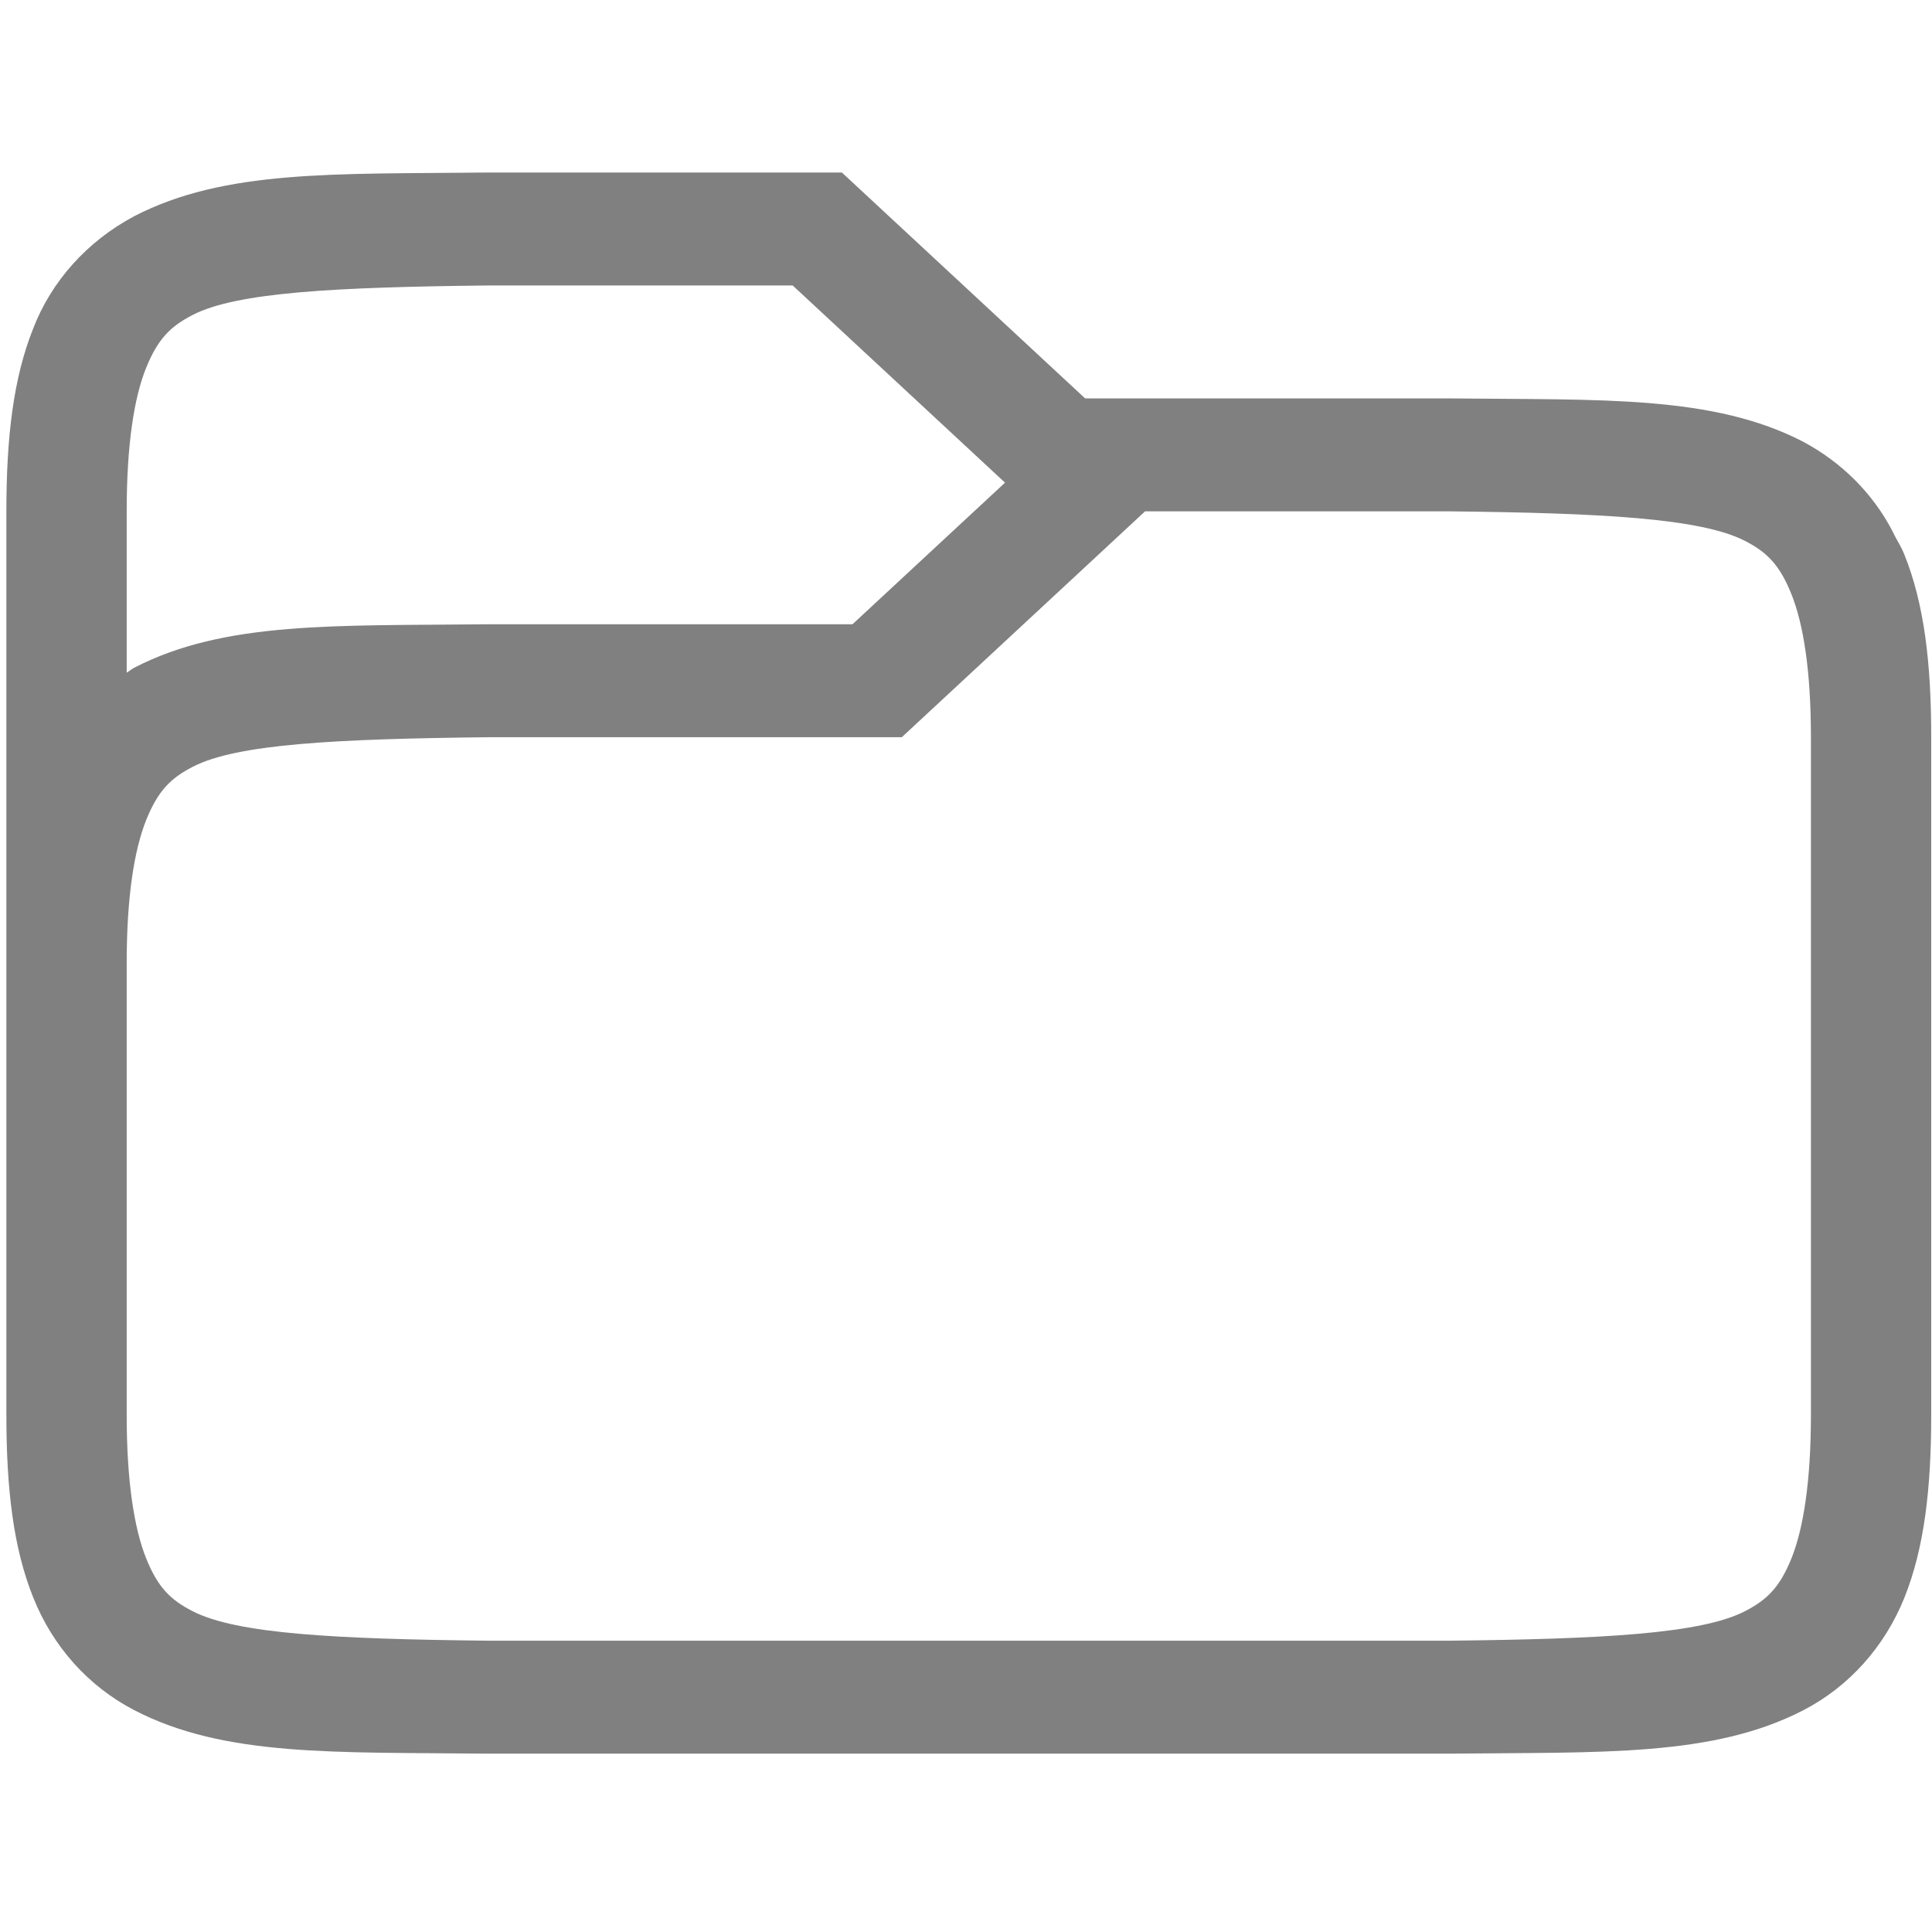
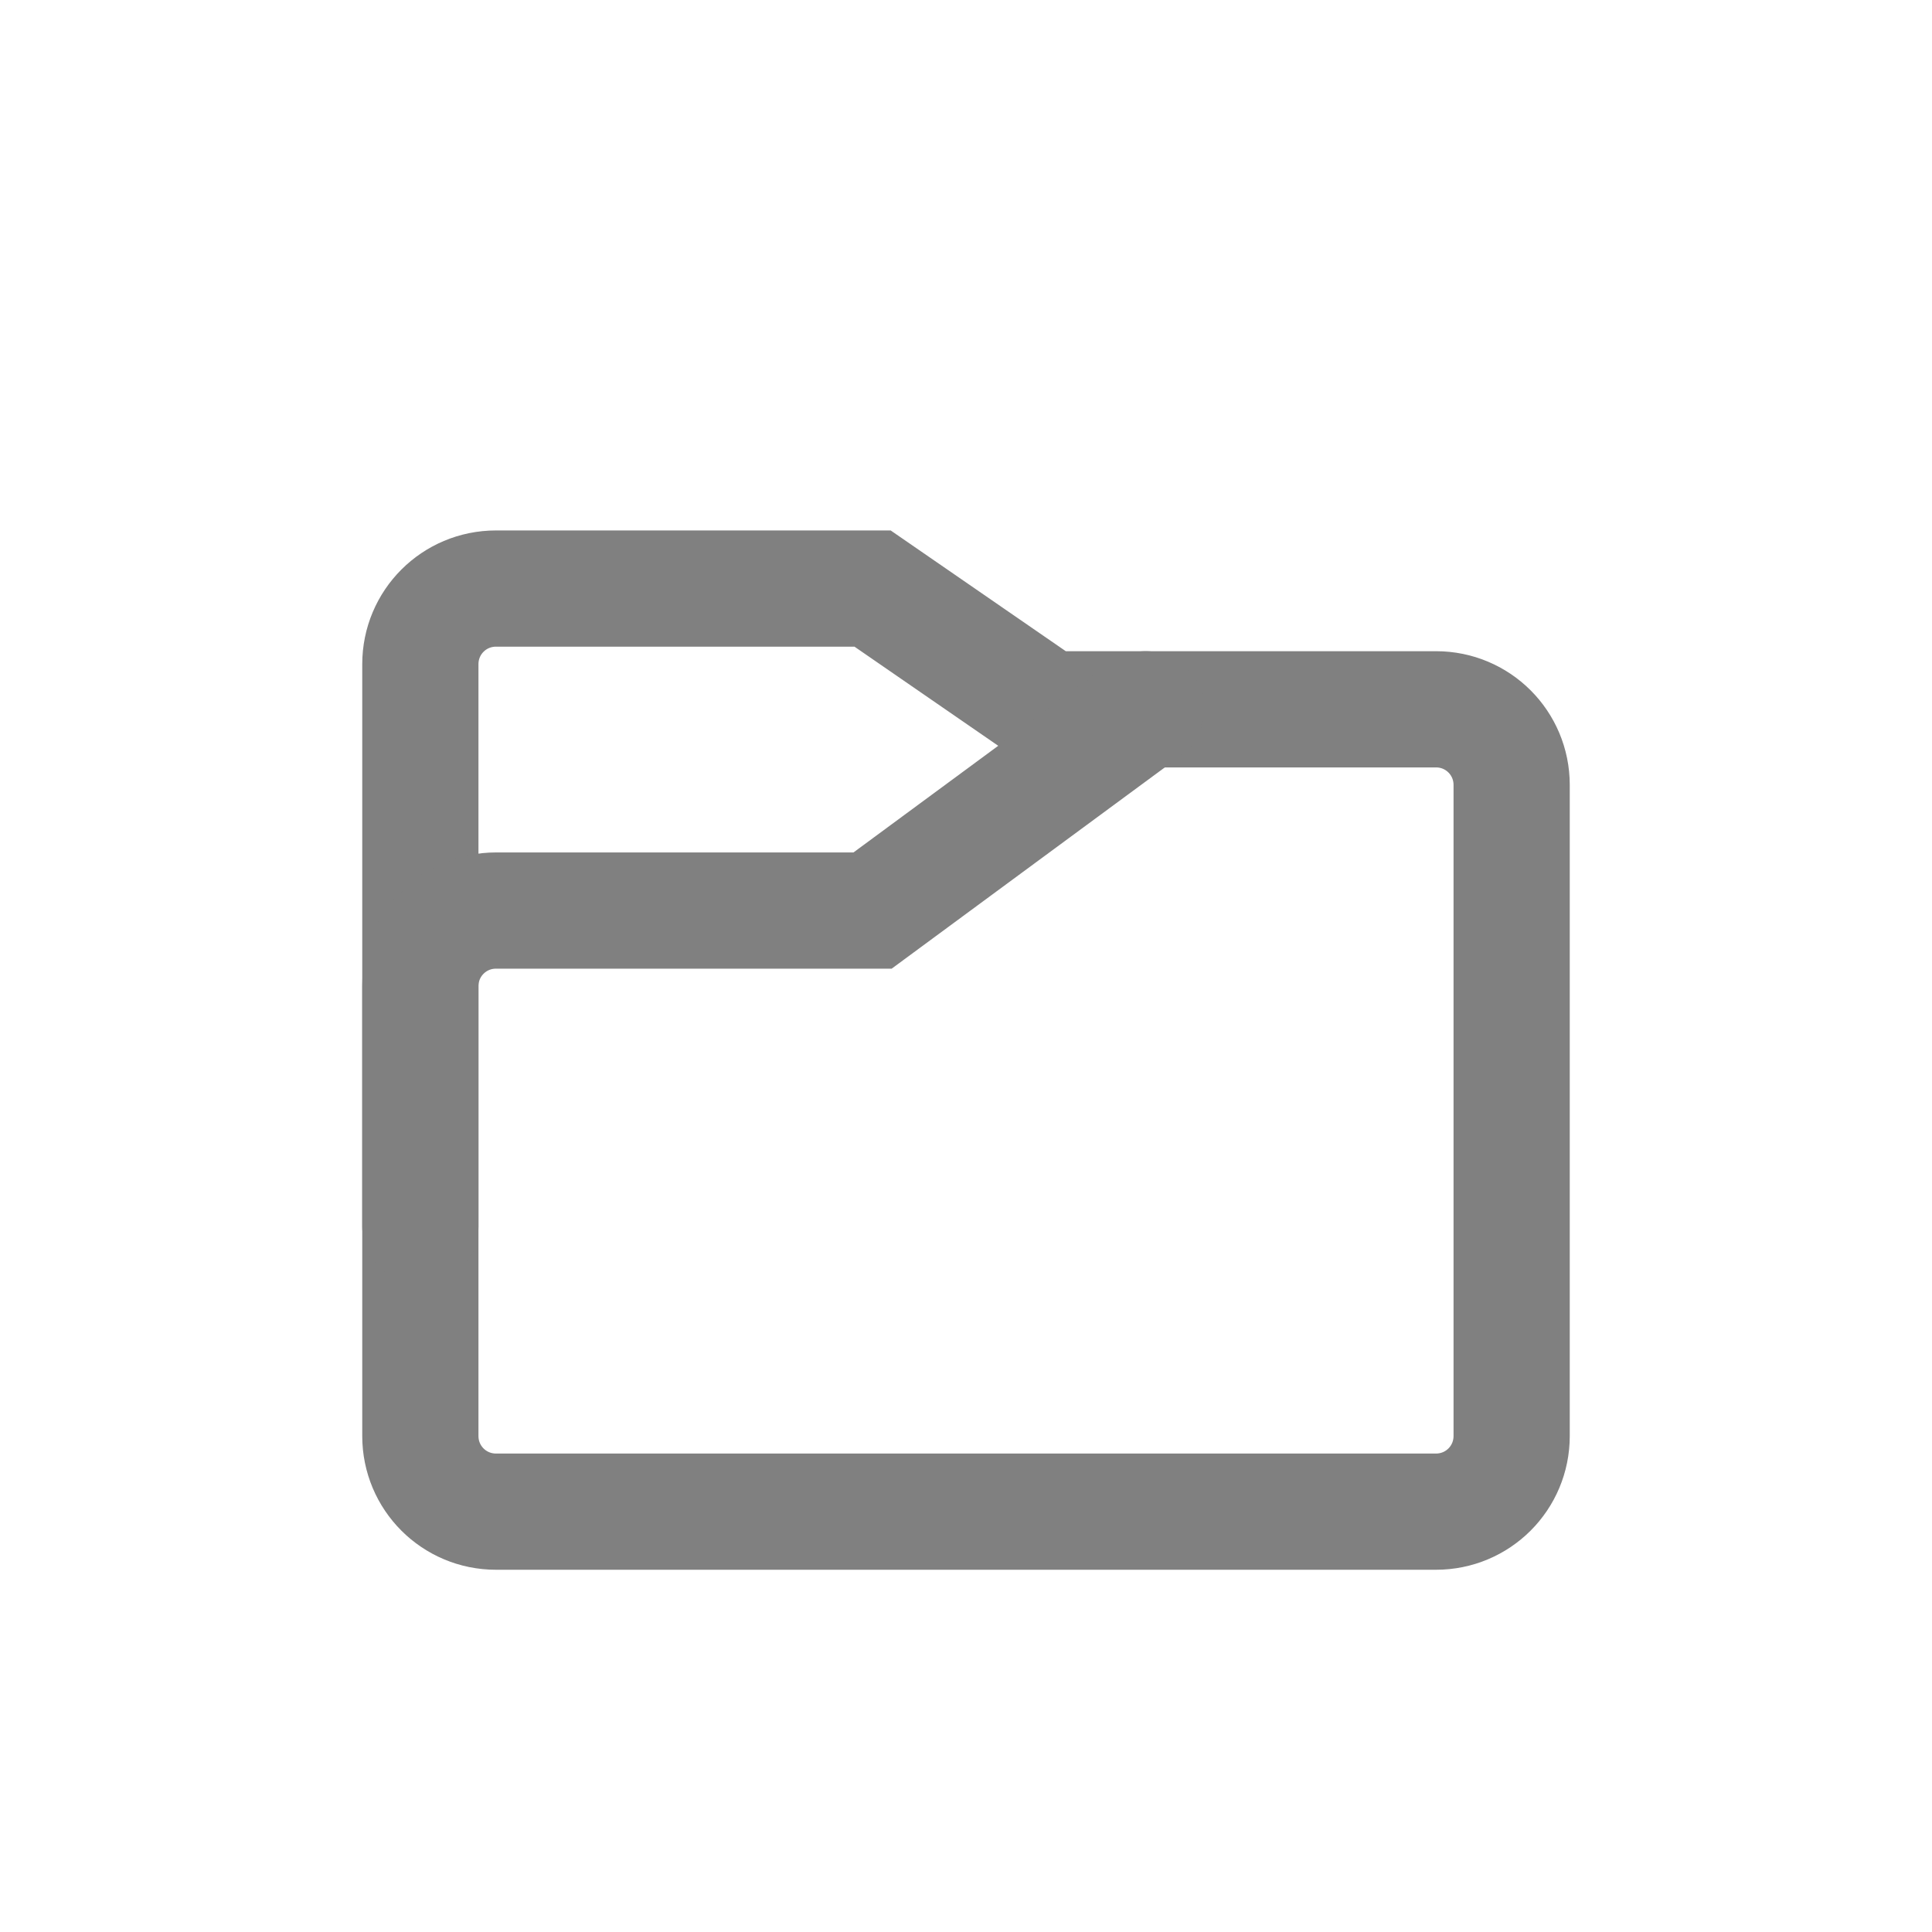
<svg xmlns="http://www.w3.org/2000/svg" viewBox="0 0 96 96" version="1.1" id="svg4" width="96" height="96">
  <defs id="defs8" />
-   <path d="M 24.193,8.573 C 16.673,8.658 11.167,8.411 6.666,10.745 A 11.226,10.539 0 0 0 1.645,16.334 C 0.664,18.792 0.317,21.722 0.317,25.409 V 70.302 c 0,3.693 0.347,6.616 1.333,9.074 0.98,2.464 2.768,4.433 5.021,5.601 4.495,2.334 10.001,2.076 17.521,2.161 h 47.894 c 7.52,-0.084 13.026,0.168 17.527,-2.161 2.248,-1.162 4.035,-3.143 5.021,-5.601 0.98,-2.458 1.327,-5.387 1.327,-9.074 V 36.632 c 0,-3.693 -0.347,-6.616 -1.333,-9.074 -0.12,-0.309 -0.287,-0.584 -0.442,-0.864 L 94.025,26.374 A 10.987,10.314 0 0 0 89.614,21.957 C 85.113,19.623 79.607,19.881 72.087,19.797 H 53.92 L 41.833,8.573 H 24.205 Z m 0.072,5.612 H 39.388 l 10.551,9.798 -7.58,7.037 H 24.193 c -7.52,0.084 -13.026,-0.168 -17.527,2.161 -0.132,0.067 -0.239,0.168 -0.371,0.241 v -8.014 c 0,-3.322 0.371,-5.645 0.956,-7.104 0.586,-1.459 1.213,-2.082 2.313,-2.649 2.188,-1.139 7.143,-1.386 14.699,-1.47 z m 32.633,11.223 h 15.106 c 7.556,0.084 12.506,0.337 14.705,1.47 1.094,0.561 1.722,1.19 2.307,2.649 0.586,1.459 0.968,3.782 0.968,7.104 V 70.302 c 0,3.322 -0.377,5.645 -0.956,7.104 -0.586,1.459 -1.213,2.082 -2.313,2.649 -2.188,1.134 -7.132,1.386 -14.664,1.47 H 24.229 C 16.697,81.442 11.753,81.189 9.565,80.056 8.465,79.494 7.832,78.866 7.252,77.407 6.672,75.948 6.295,73.625 6.295,70.302 V 47.855 c 0,-3.322 0.383,-5.645 0.968,-7.104 C 7.849,39.292 8.477,38.669 9.577,38.102 11.771,36.963 16.721,36.716 24.276,36.632 H 44.81 Z" fill="#808080" font-family="sans-serif" font-weight="400" overflow="visible" style="font-variant-ligatures:none;font-variant-position:normal;font-variant-caps:normal;font-variant-numeric:normal;font-variant-alternates:normal;font-feature-settings:normal;text-indent:0;text-decoration-line:none;text-decoration-style:solid;text-decoration-color:#000000;text-transform:none;shape-padding:0;isolation:auto;mix-blend-mode:normal;stroke-width:5.792" white-space="normal" id="path2" />
+   <path id="path19843" style="display:inline;fill:none;stroke:#808080;stroke-width:5.775;stroke-linecap:round;stroke-miterlimit:56.3;stroke-dashoffset:10.358;paint-order:markers fill stroke" d="m 52.059,35.245 h 19.294 c 2.083,0 3.76,1.677 3.76,3.76 v 32.348 c 0,2.083 -1.677,3.76 -3.76,3.76 H 24.647 c -2.083,0 -3.76,-1.677 -3.76,-3.76 V 52.179 m 0,0 V 33.005 m 0,0 c 0,-2.083 1.677,-3.76 3.76,-3.76 h 18.711 l 8.701,6" />
+   <rect style="fill:none;stroke:none;stroke-width:6;stroke-linecap:butt;stroke-linejoin:bevel;stroke-miterlimit:56.3;stroke-dashoffset:10.358;stroke-opacity:1;paint-order:markers fill stroke;image-rendering:auto" id="rect1000" width="96" height="96" x="0" y="0" />
+   <path id="rect19838" style="display:inline;fill:none;stroke:#808080;stroke-width:5.775;stroke-linecap:round;stroke-miterlimit:56.3;stroke-dashoffset:10.358;paint-order:markers fill stroke" d="M 20.887,60.949 V 49.005 c 0,-2.083 1.677,-3.76 3.76,-3.76 h 18.711 l 13.571,-10" />
</svg>
